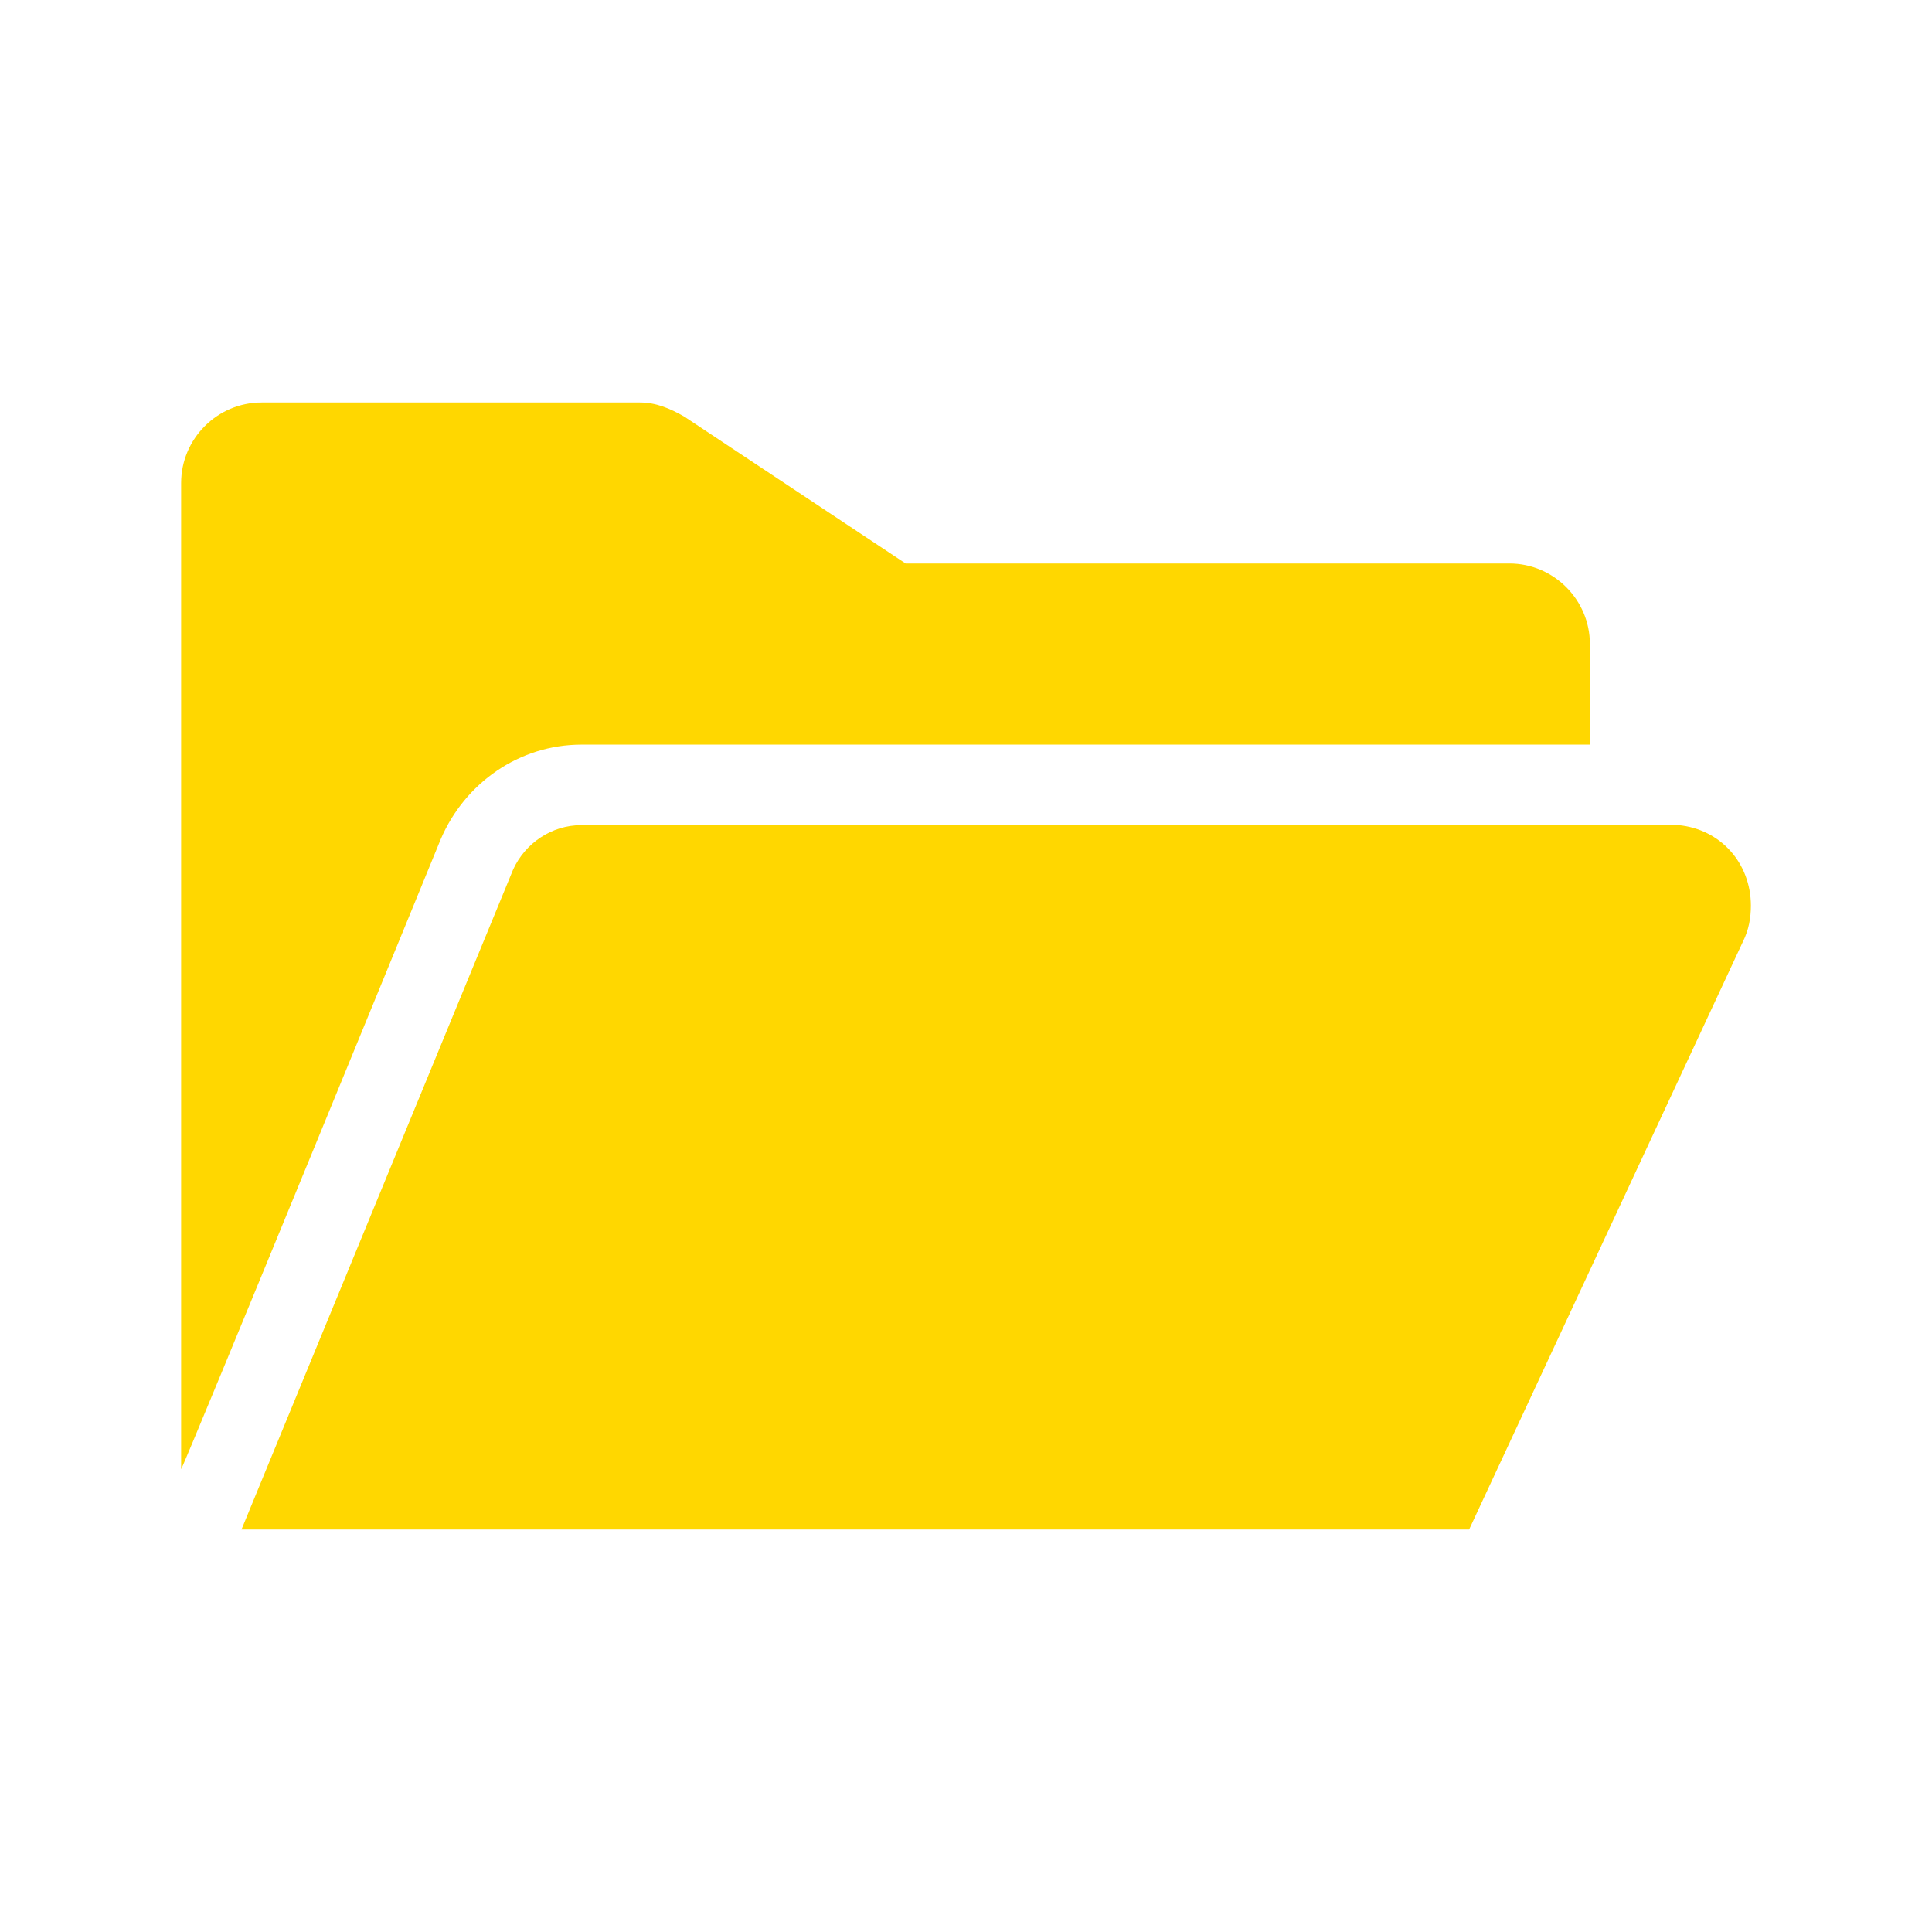
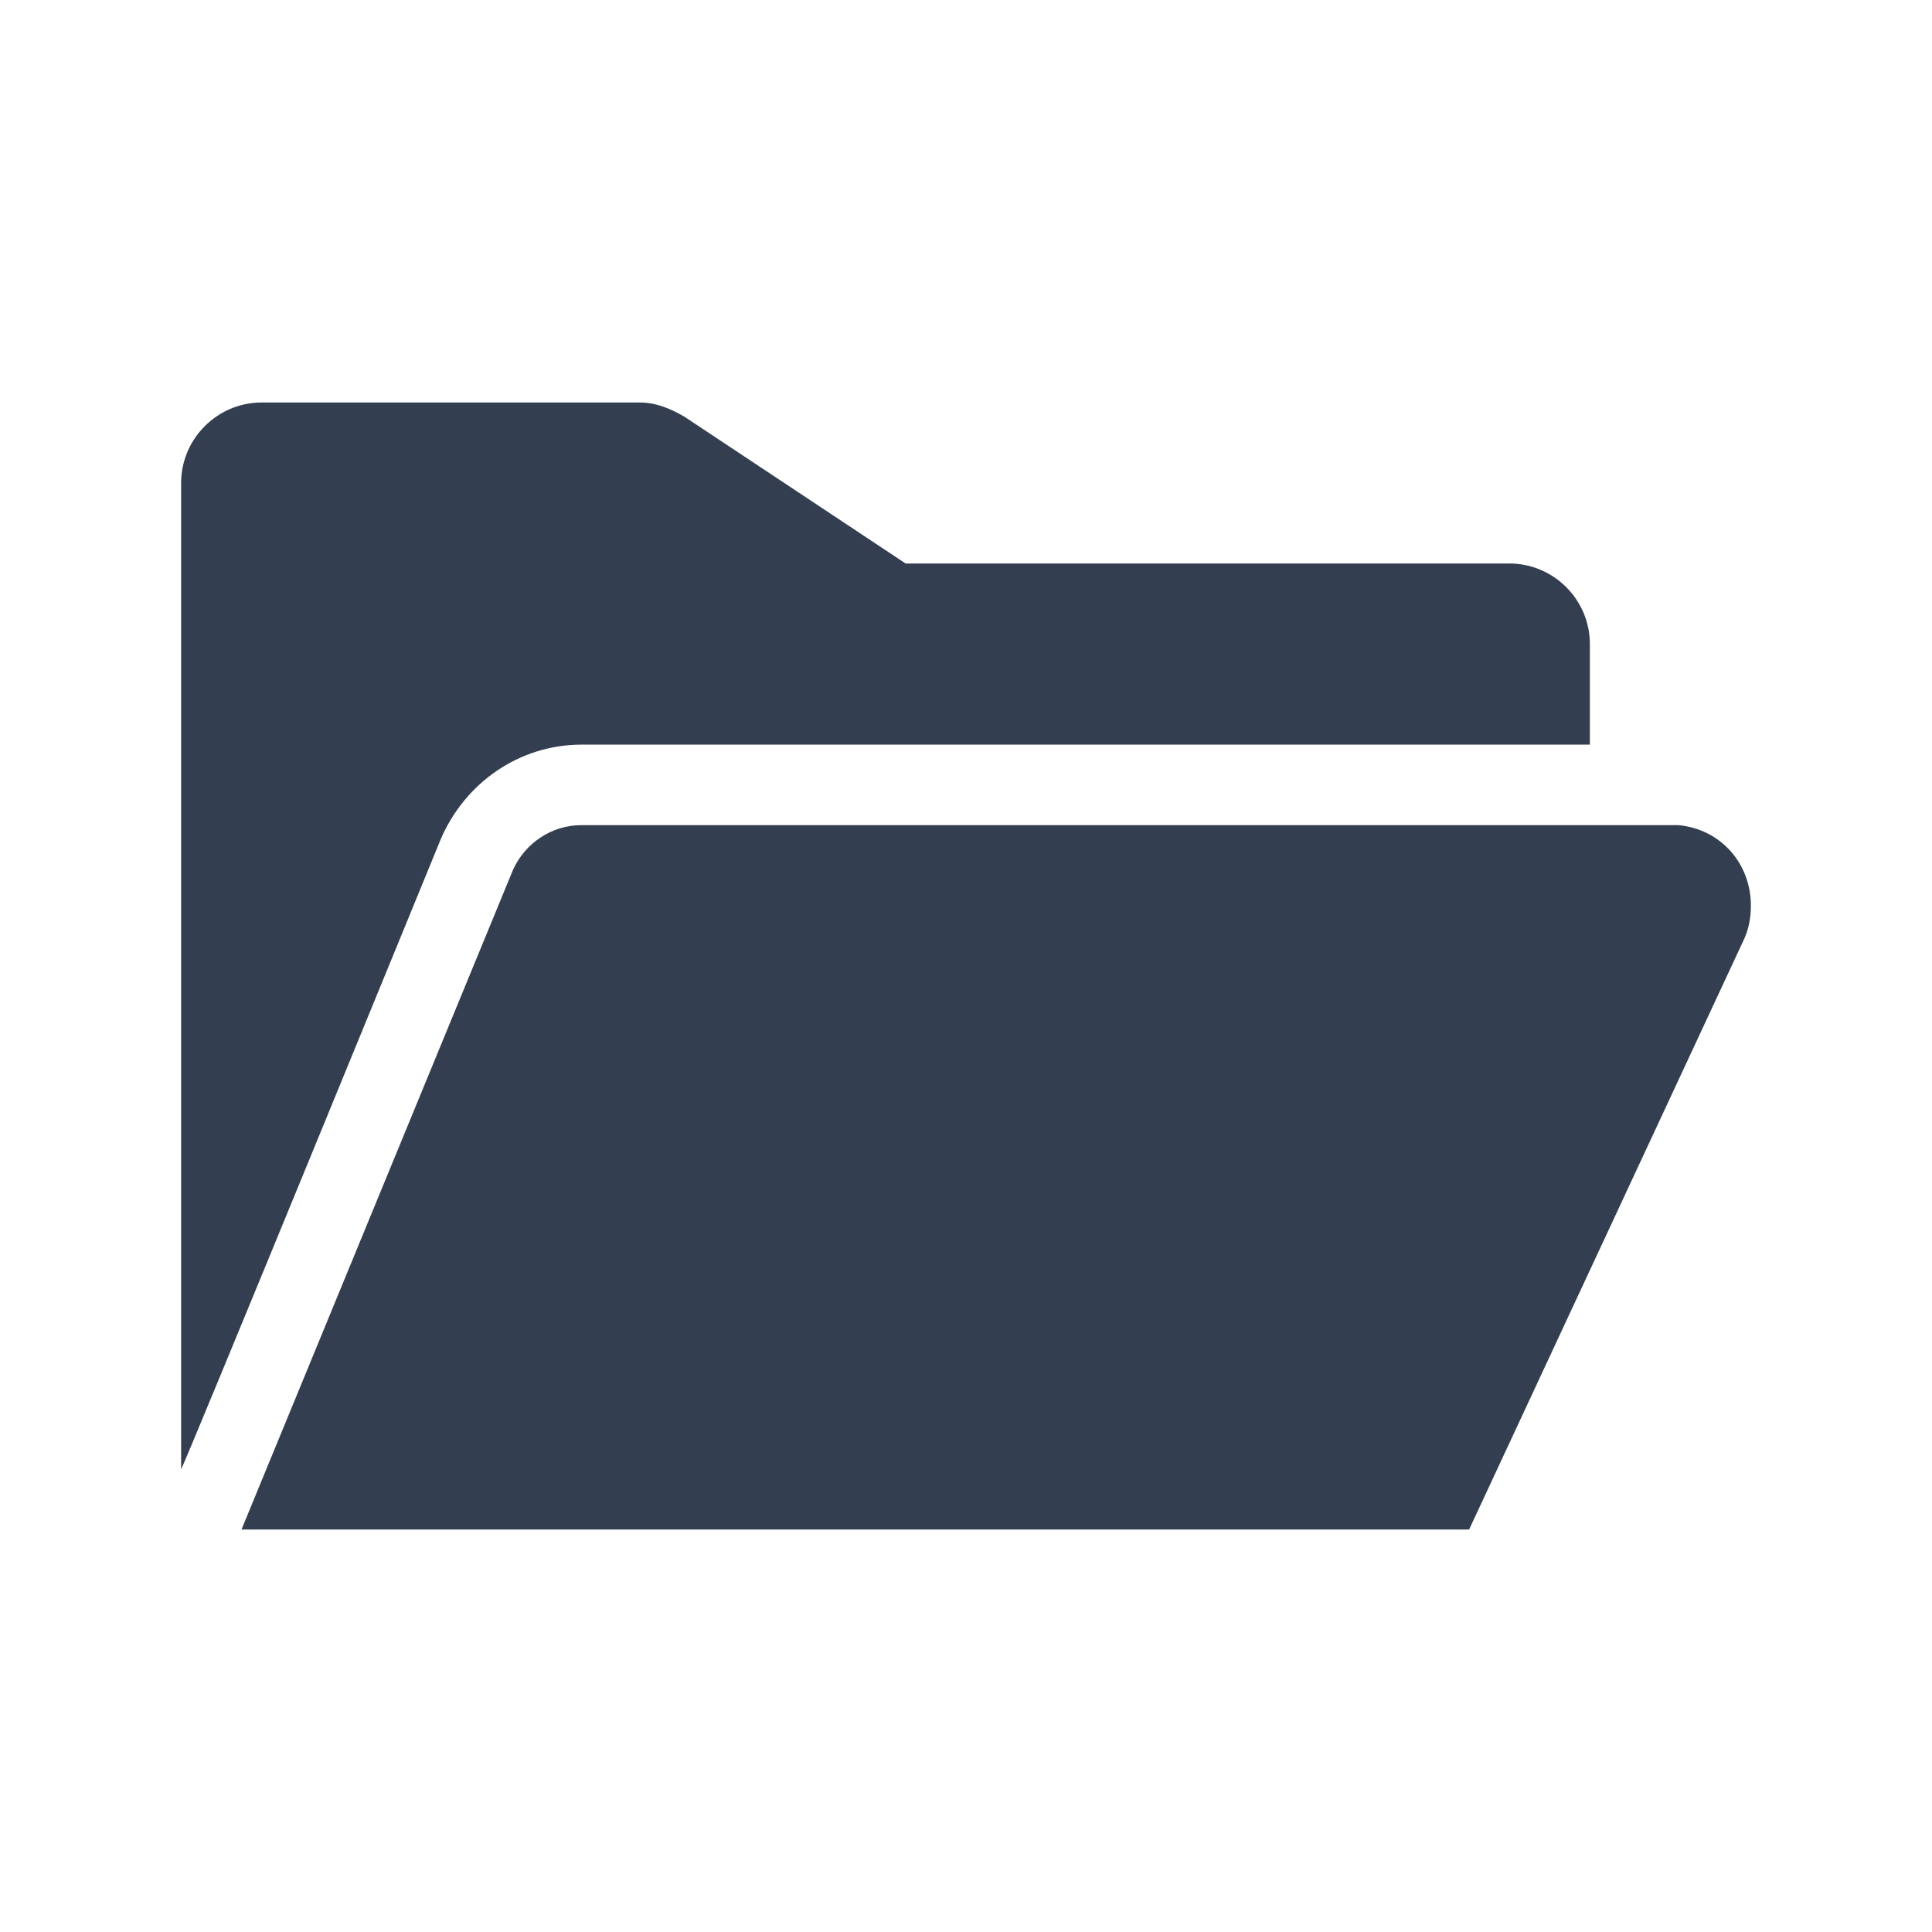
<svg xmlns="http://www.w3.org/2000/svg" viewBox="0 0 96 96" id="Icons_OpenFolder" overflow="hidden">
-   <path d="M28.9 37 79 37 79 32C79 29.8 77.2 28 75 28L45 28 34 20.7C33.3 20.3 32.6 20 31.8 20L13 20C10.8 20 9 21.8 9 24L9 73C9 73.2 21.9 41.7 21.9 41.7 23.1 38.9 25.8 37 28.9 37Z" fill="#FFD700" />
-   <path d="M87 45C87 42.9 85.5 41.2 83.4 41L28.9 41C27.4 41 26.1 41.9 25.5 43.2L12 76 73 76 86.6 46.8C86.9 46.2 87 45.6 87 45L87 45Z" fill="#FFD700" />
+   <path d="M28.9 37 79 37 79 32C79 29.8 77.2 28 75 28L45 28 34 20.7C33.3 20.3 32.6 20 31.8 20L13 20C10.8 20 9 21.8 9 24L9 73C9 73.2 21.9 41.7 21.9 41.7 23.1 38.9 25.8 37 28.9 37Z" fill="#333F50" />
+   <path d="M87 45C87 42.9 85.5 41.2 83.4 41L28.9 41C27.4 41 26.1 41.9 25.5 43.2L12 76 73 76 86.6 46.8C86.9 46.2 87 45.6 87 45L87 45Z" fill="#333F50" />
</svg>
